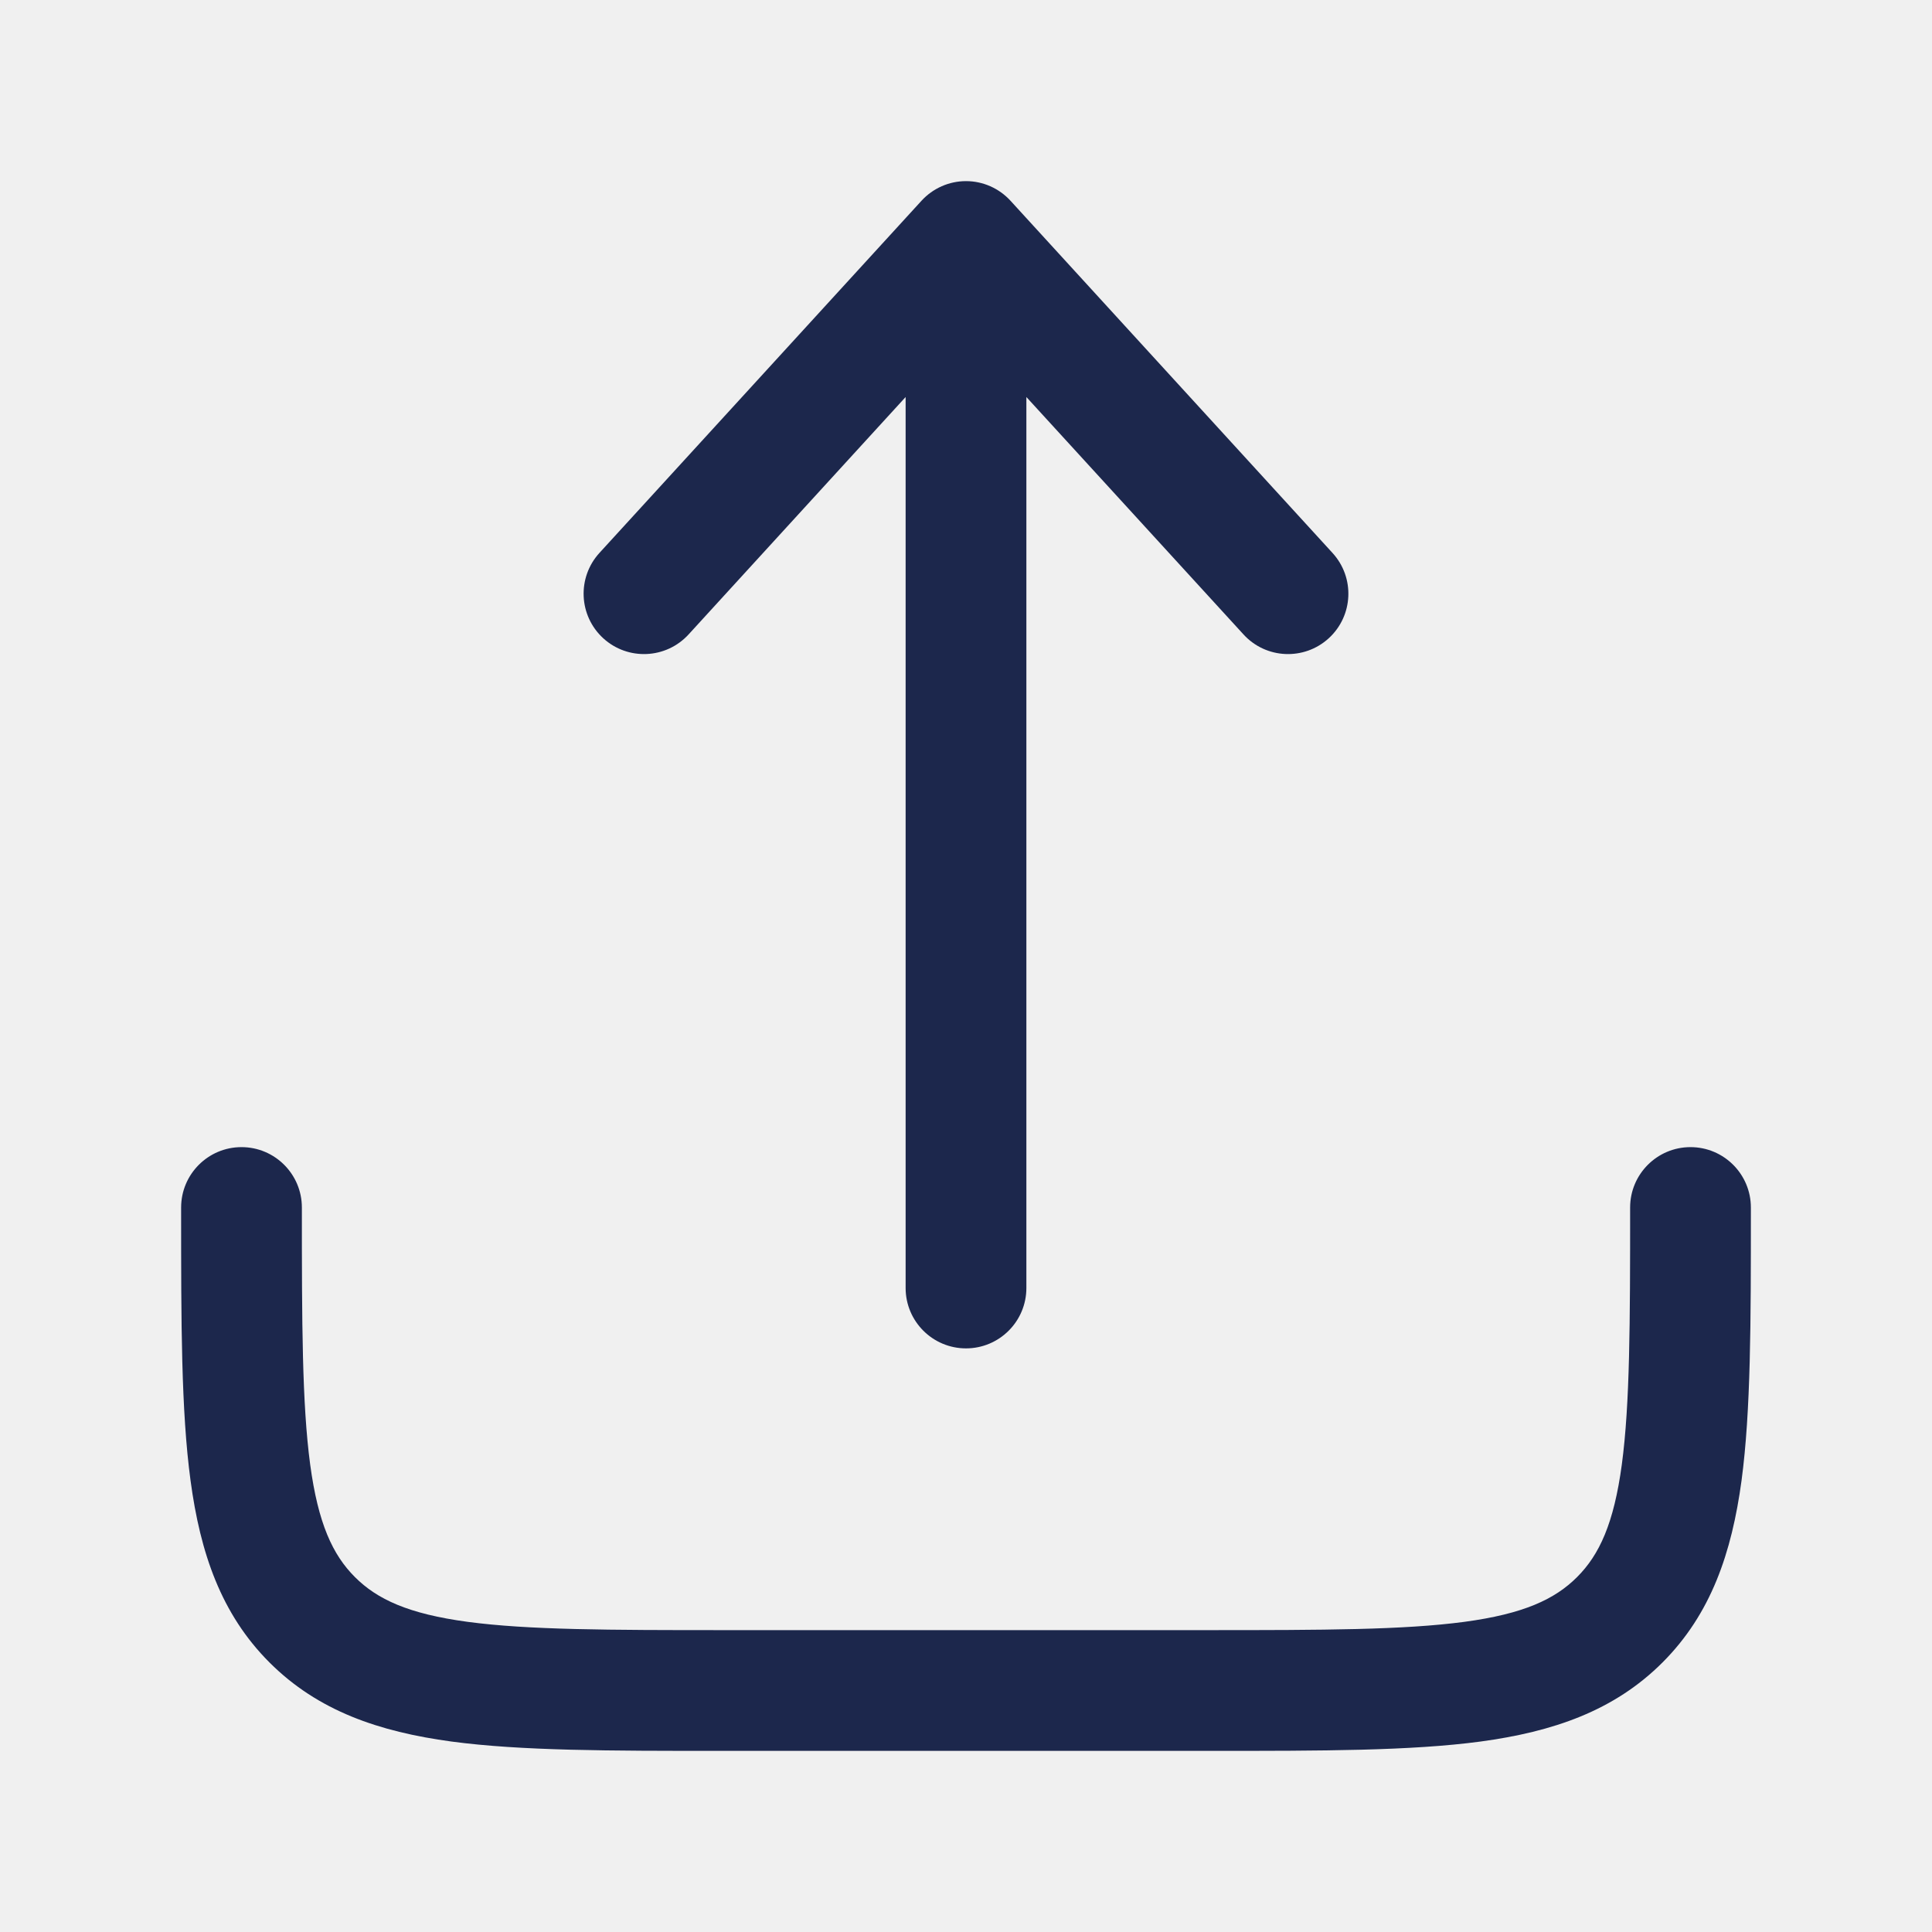
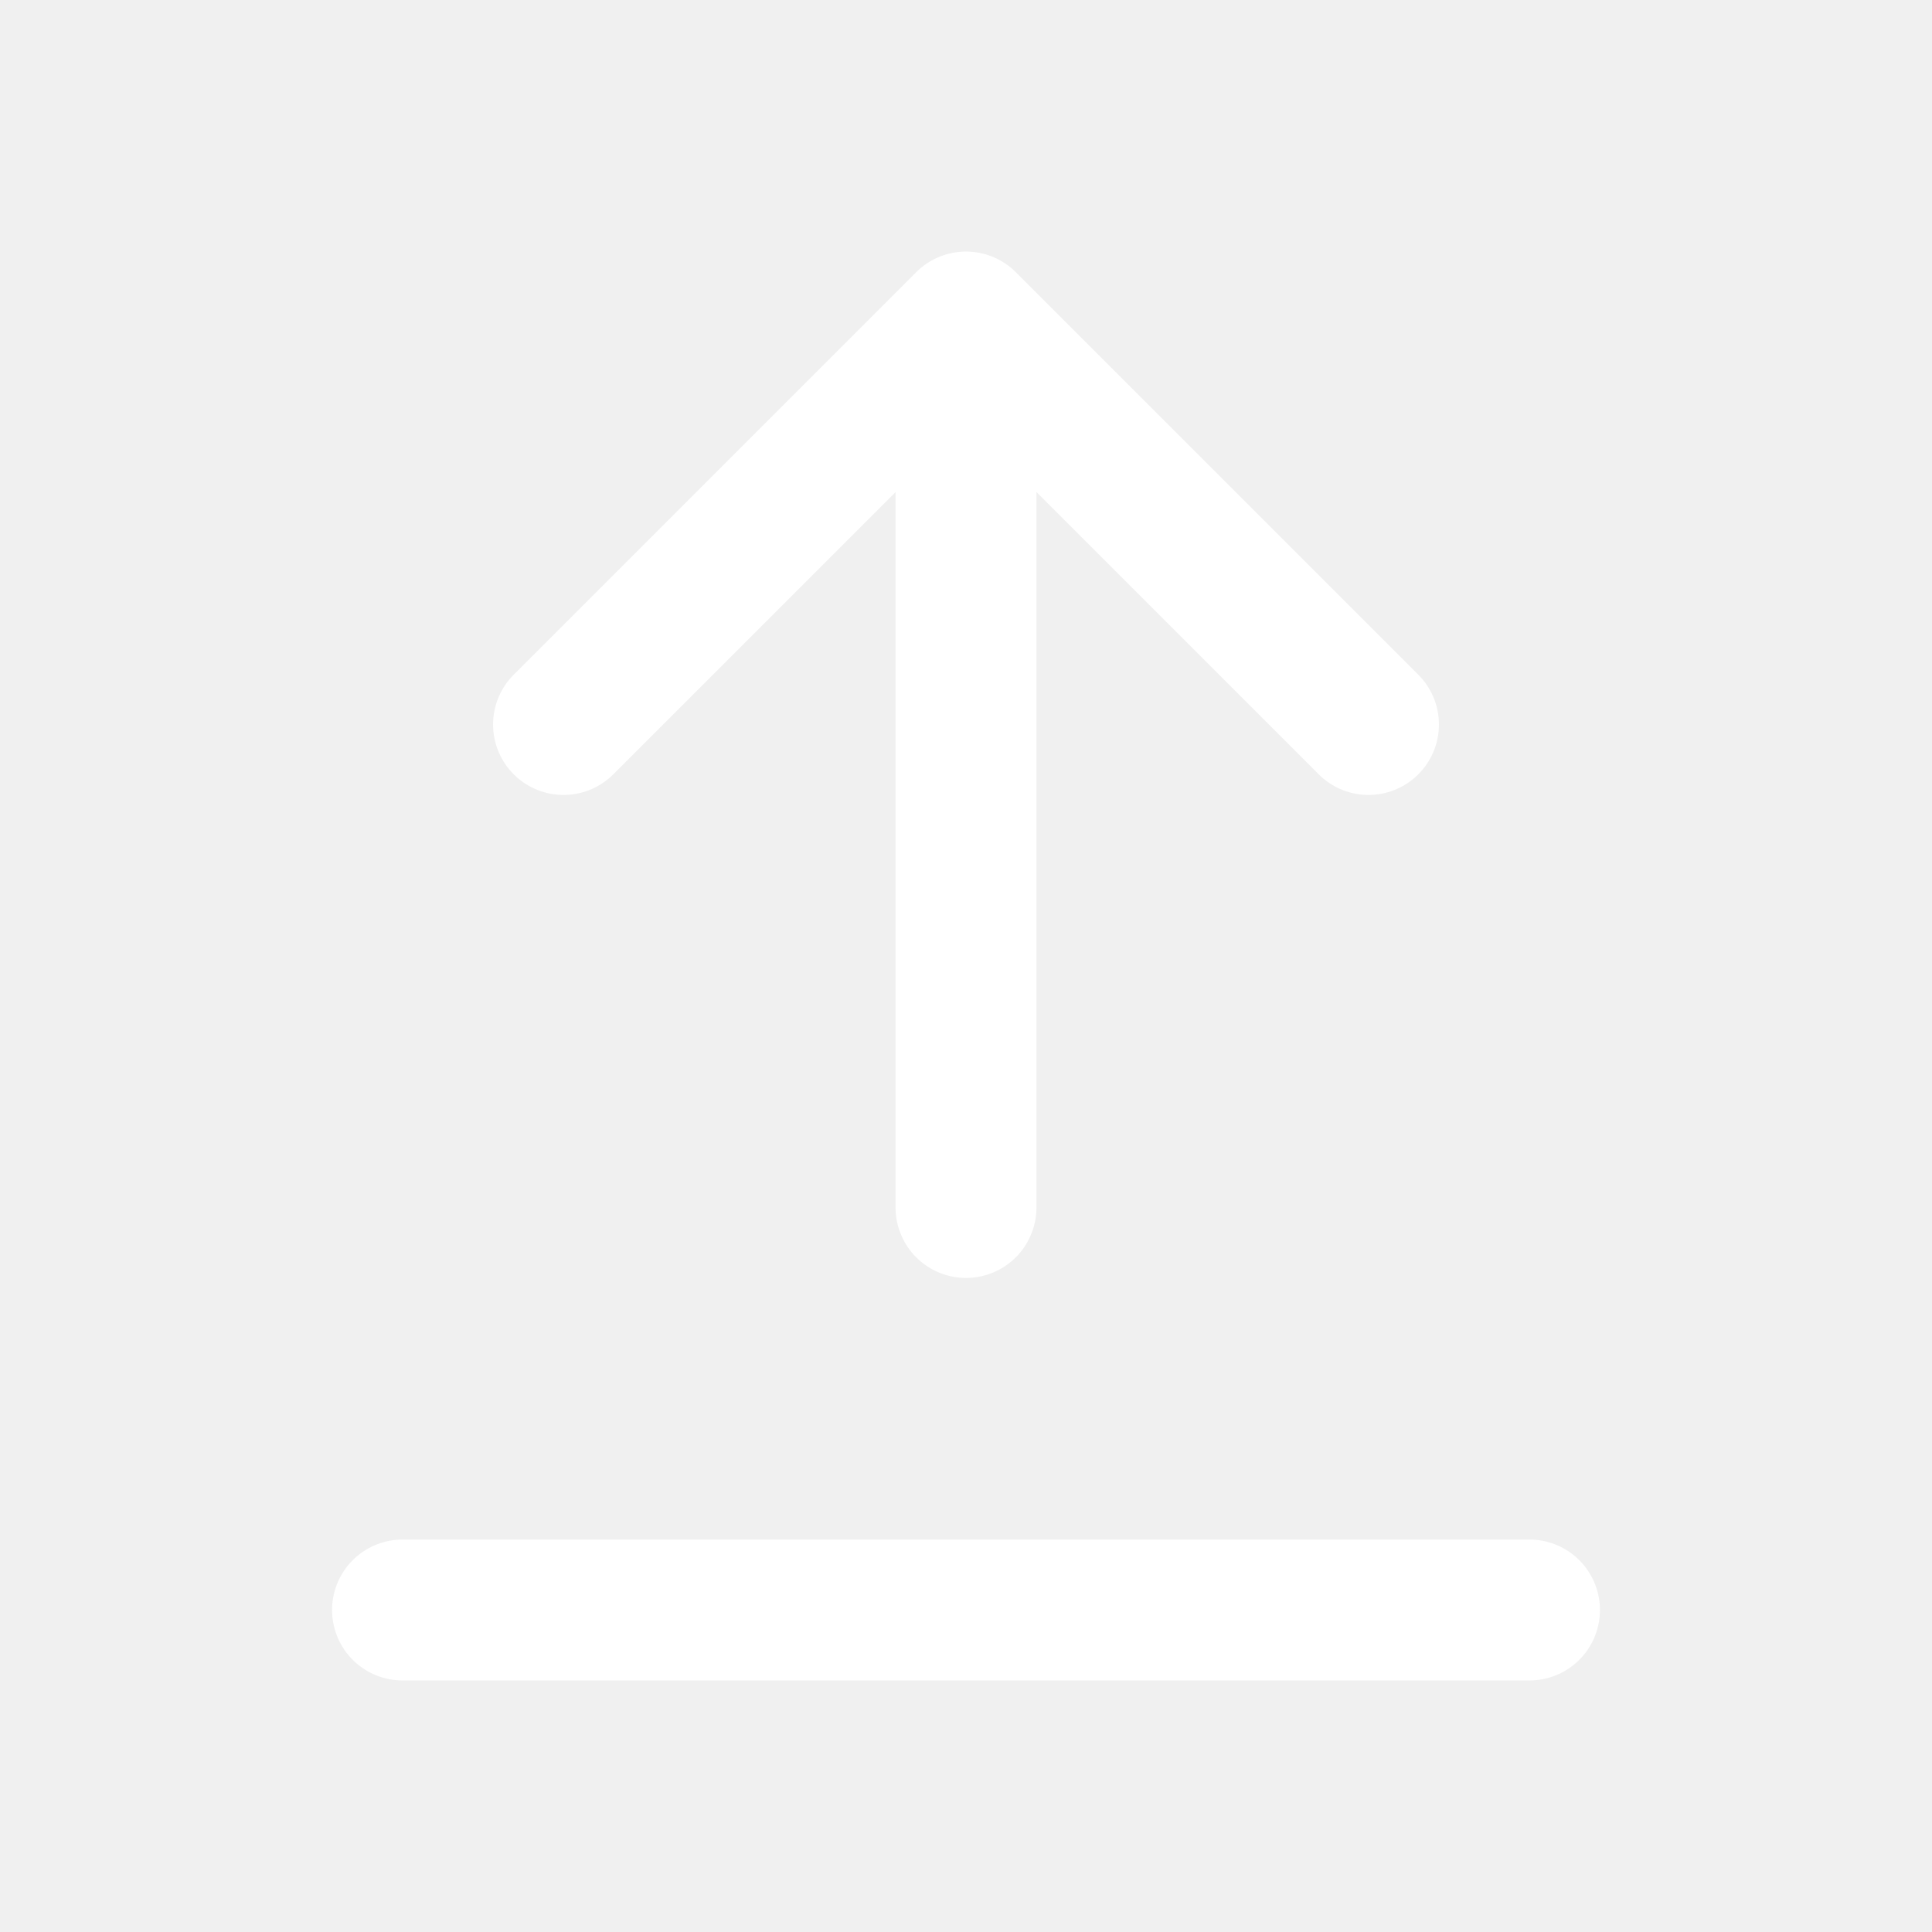
- <svg xmlns="http://www.w3.org/2000/svg" fill="none" height="800px" viewBox="0 0 24 24" width="800px">
-   <path d="M12.553 2.494C12.411 2.339 12.211 2.25 12 2.25C11.789 2.25 11.589 2.339 11.447 2.494L7.446 6.869C7.167 7.175 7.188 7.649 7.494 7.929C7.8 8.208 8.274 8.187 8.554 7.881L11.25 4.932V16C11.25 16.414 11.586 16.75 12 16.75C12.414 16.75 12.75 16.414 12.75 16V4.932L15.447 7.881C15.726 8.187 16.2 8.208 16.506 7.929C16.812 7.649 16.833 7.175 16.553 6.869L12.553 2.494Z" fill="#1C274C" />
-   <path d="M3.75 15C3.75 14.586 3.414 14.25 3 14.25C2.586 14.25 2.25 14.586 2.25 15V15.055C2.25 16.422 2.25 17.525 2.367 18.392C2.488 19.292 2.746 20.05 3.348 20.652C3.95 21.254 4.708 21.512 5.608 21.634C6.475 21.75 7.578 21.75 8.945 21.75H15.055C16.422 21.75 17.525 21.75 18.392 21.634C19.292 21.512 20.05 21.254 20.652 20.652C21.254 20.05 21.512 19.292 21.634 18.392C21.75 17.525 21.75 16.422 21.75 15.055V15C21.75 14.586 21.414 14.25 21 14.25C20.586 14.25 20.25 14.586 20.25 15C20.25 16.435 20.248 17.436 20.147 18.192C20.048 18.926 19.868 19.314 19.591 19.591C19.314 19.868 18.926 20.048 18.192 20.147C17.436 20.248 16.435 20.25 15 20.25H9C7.565 20.25 6.563 20.248 5.808 20.147C5.074 20.048 4.686 19.868 4.409 19.591C4.132 19.314 3.952 18.926 3.853 18.192C3.752 17.436 3.75 16.435 3.75 15Z" fill="#1C274C" />
+ <svg xmlns="http://www.w3.org/2000/svg" viewBox="0 0 24 24" fill="none" stroke="#ffffff" stroke-width="1.75" stroke-linecap="round" stroke-linejoin="round">
+   <path d="M12 15V4M7 9l5-5 5 5M5 20h14" />
</svg>
